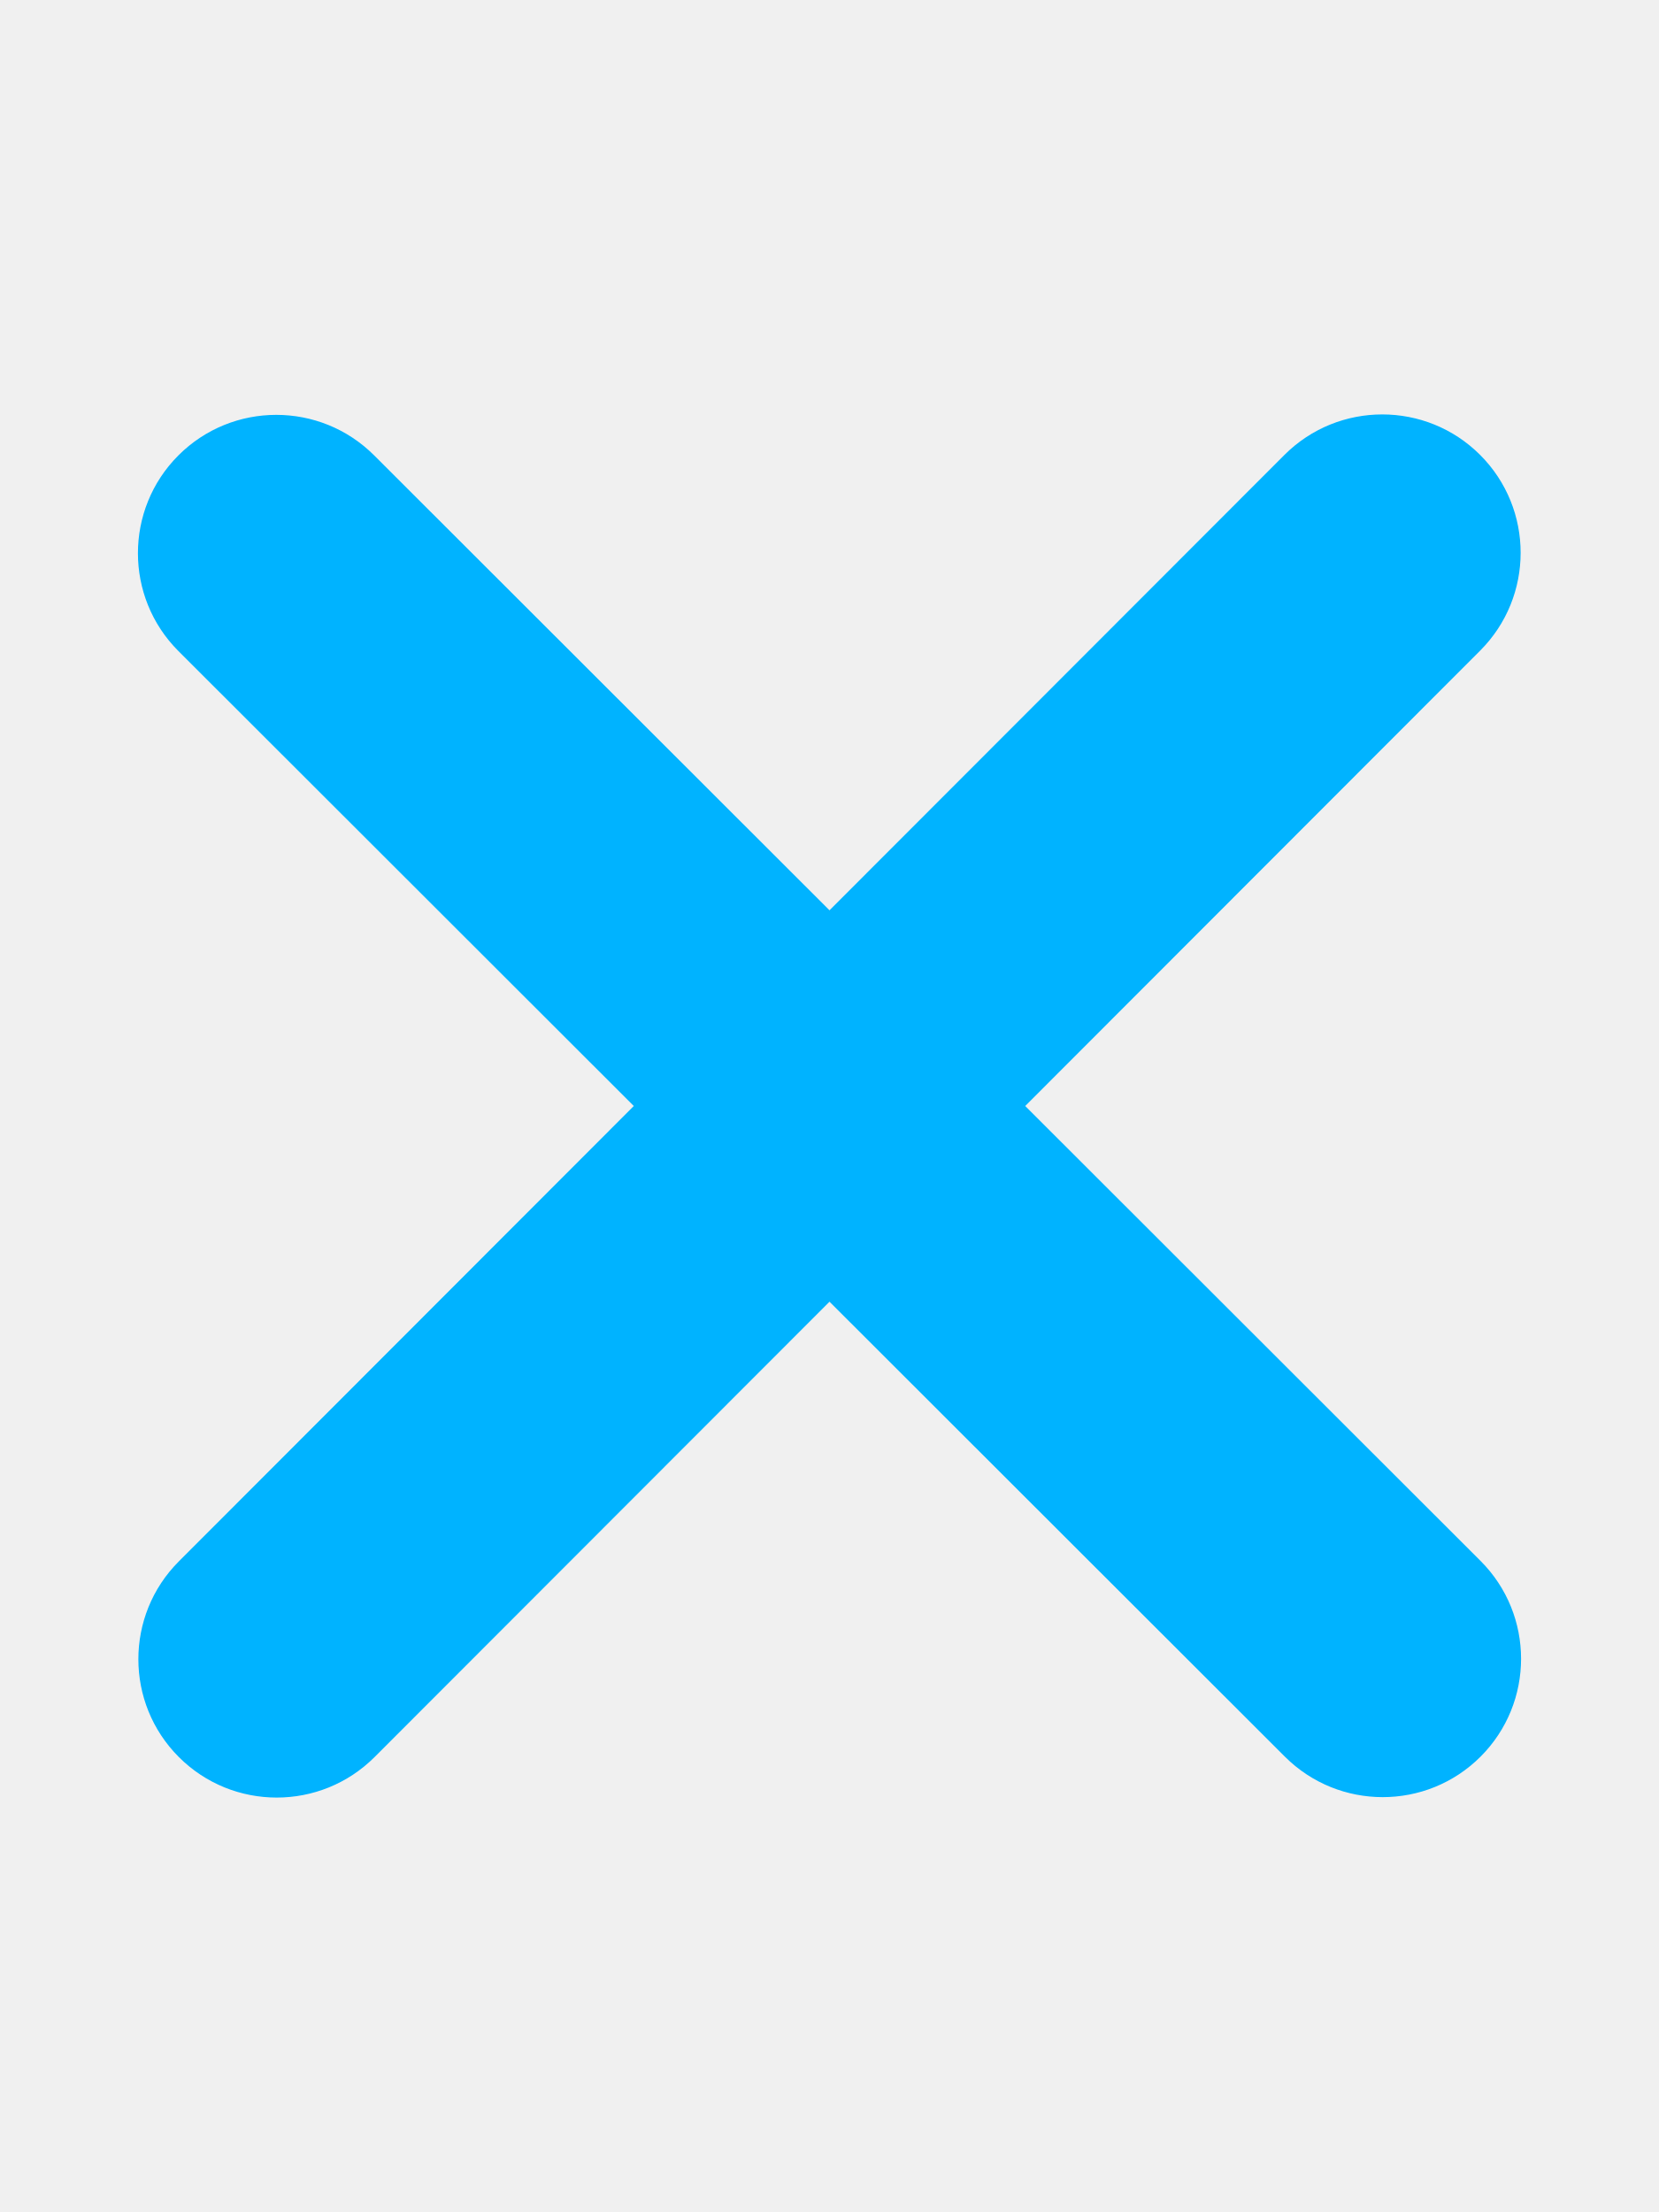
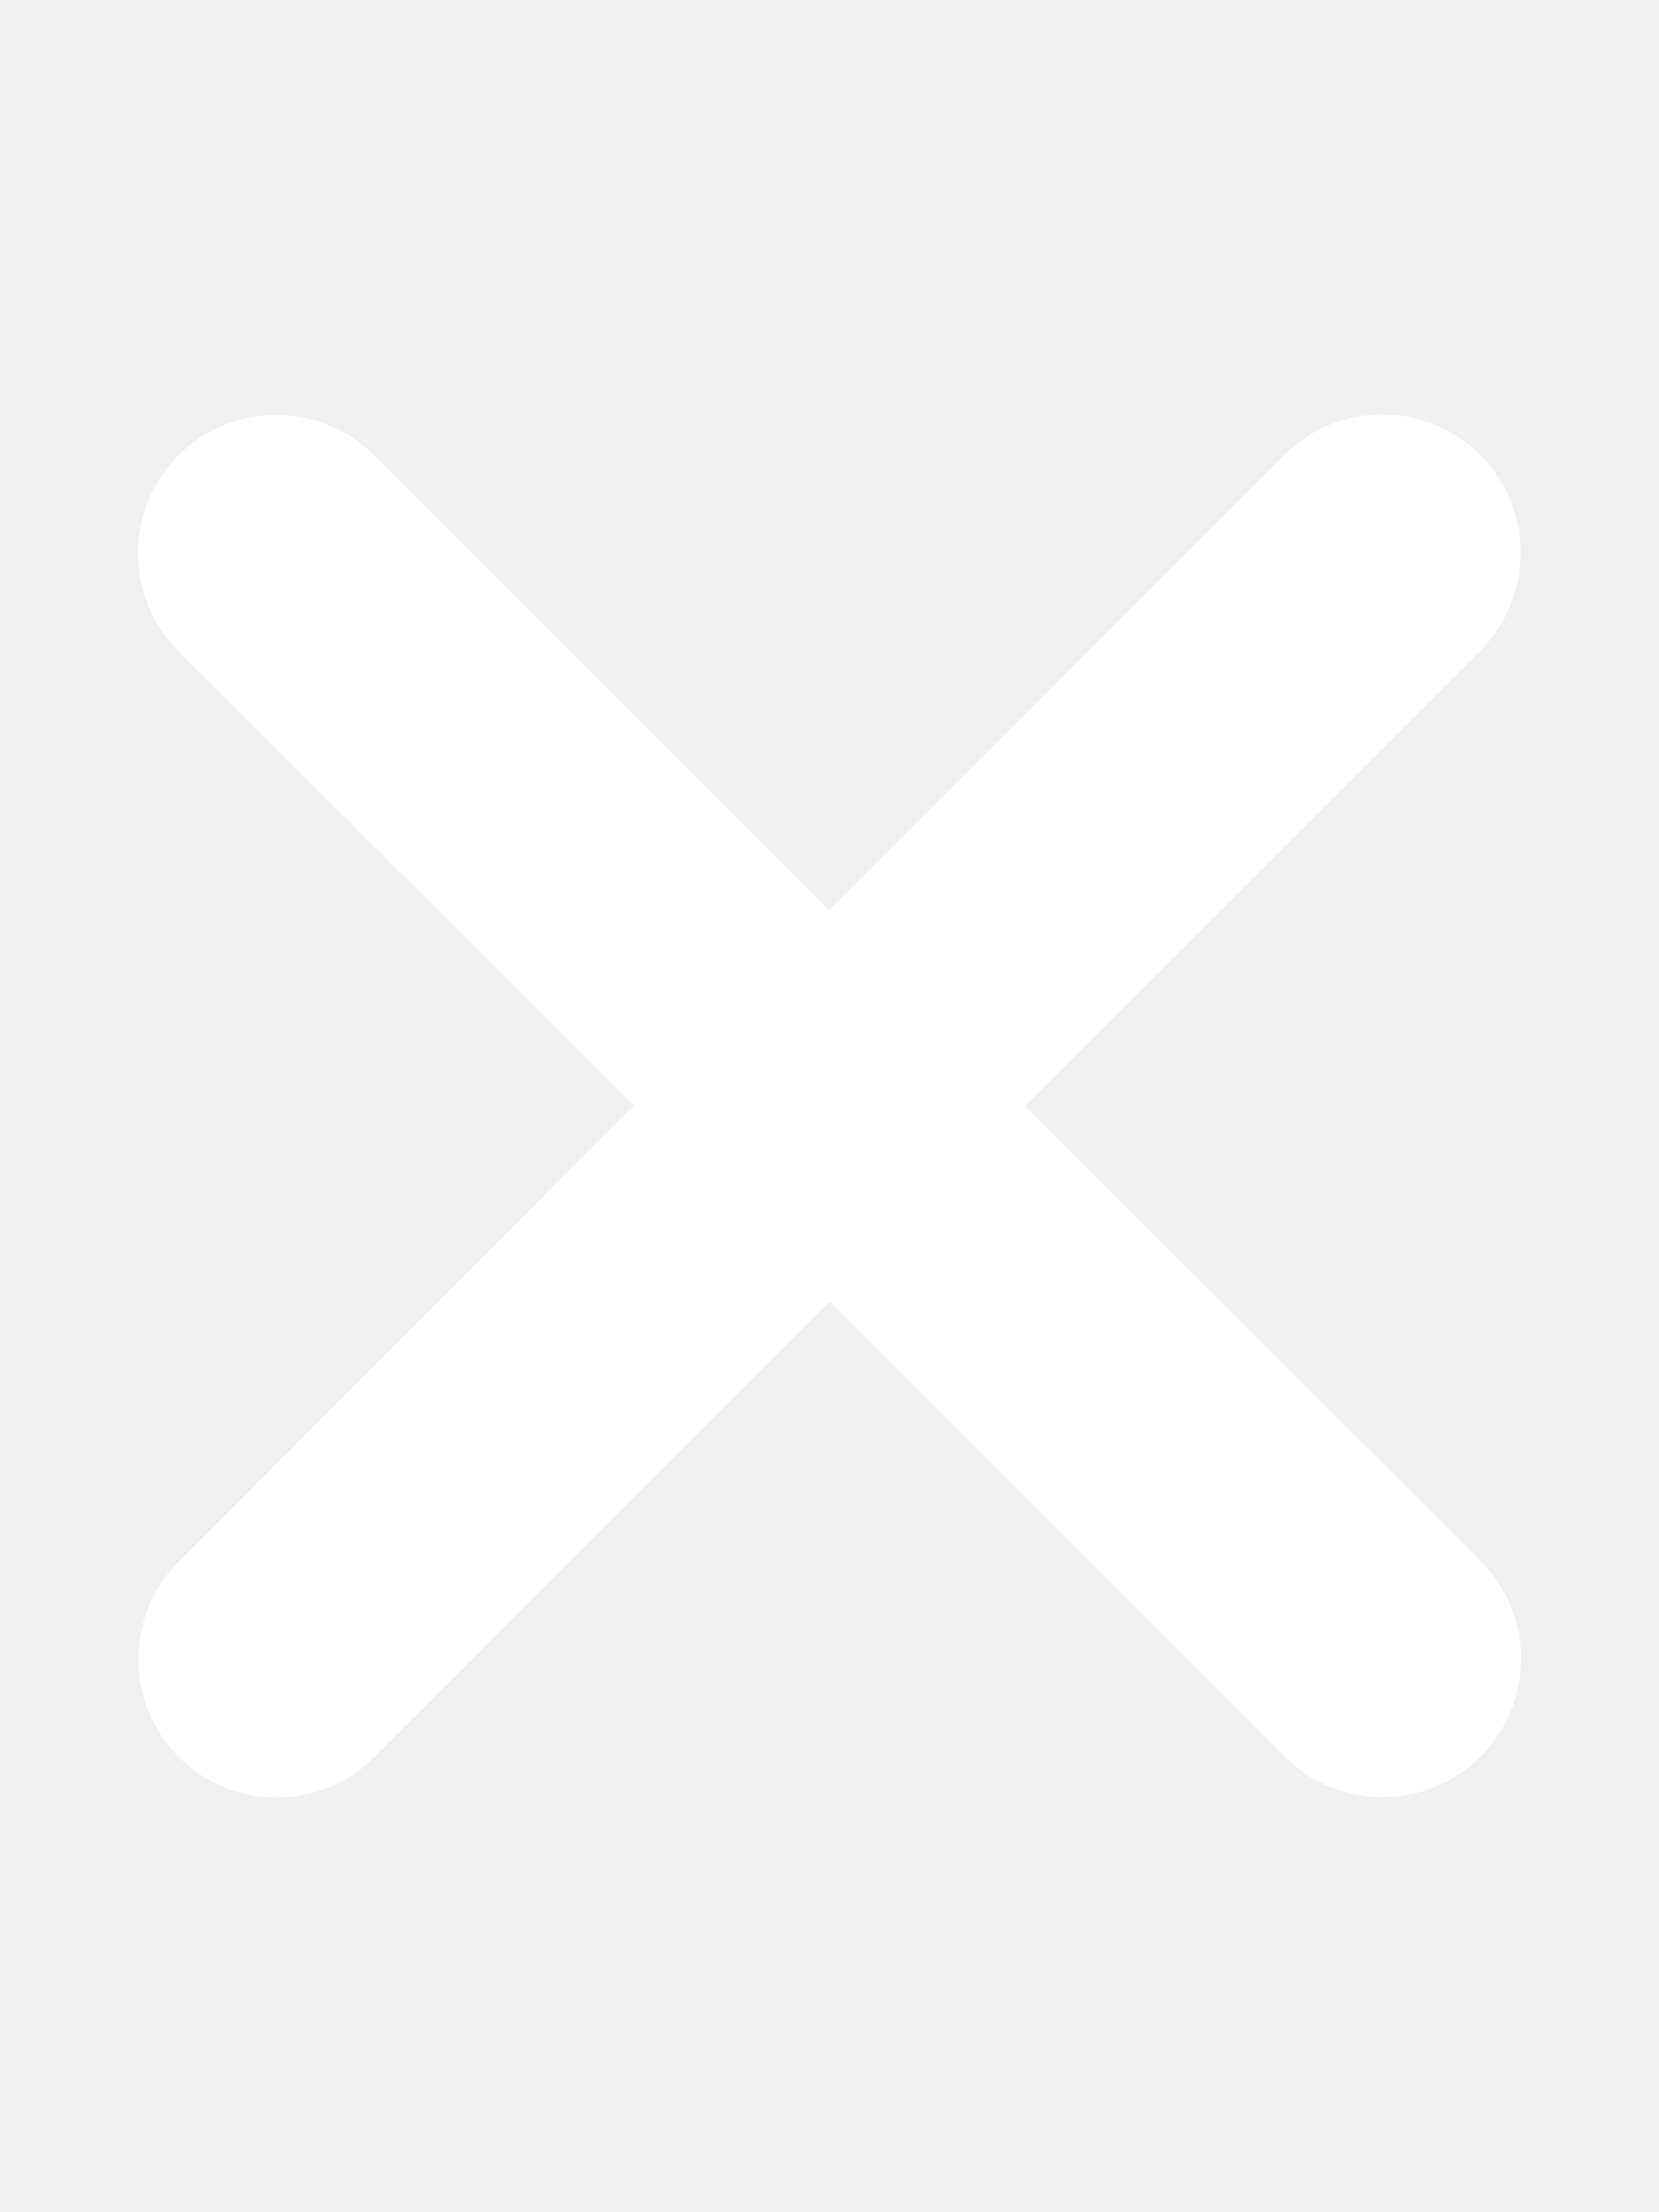
<svg xmlns="http://www.w3.org/2000/svg" viewBox="0 0 384 512">
-   <path fill="#00b3ff" d="M342.6 150.6c12.5-12.5 12.5-32.8 0-45.3s-32.8-12.5-45.3 0L192 210.7 86.6 105.4c-12.5-12.5-32.8-12.5-45.3 0s-12.5 32.8 0 45.3L146.7 256 41.4 361.4c-12.5 12.5-12.5 32.8 0 45.3s32.8 12.5 45.3 0L192 301.3 297.4 406.6c12.5 12.5 32.8 12.5 45.3 0s12.5-32.8 0-45.3L237.3 256 342.6 150.6z" />
+   <path fill="#ffffff" d="M342.6 150.6c12.5-12.5 12.5-32.8 0-45.3s-32.8-12.5-45.3 0L192 210.7 86.6 105.4c-12.5-12.5-32.8-12.5-45.3 0s-12.5 32.8 0 45.3L146.7 256 41.4 361.4c-12.5 12.5-12.5 32.8 0 45.3s32.8 12.5 45.3 0L192 301.3 297.4 406.6c12.5 12.5 32.8 12.5 45.3 0s12.5-32.8 0-45.3L237.3 256 342.6 150.6z" />
</svg>
